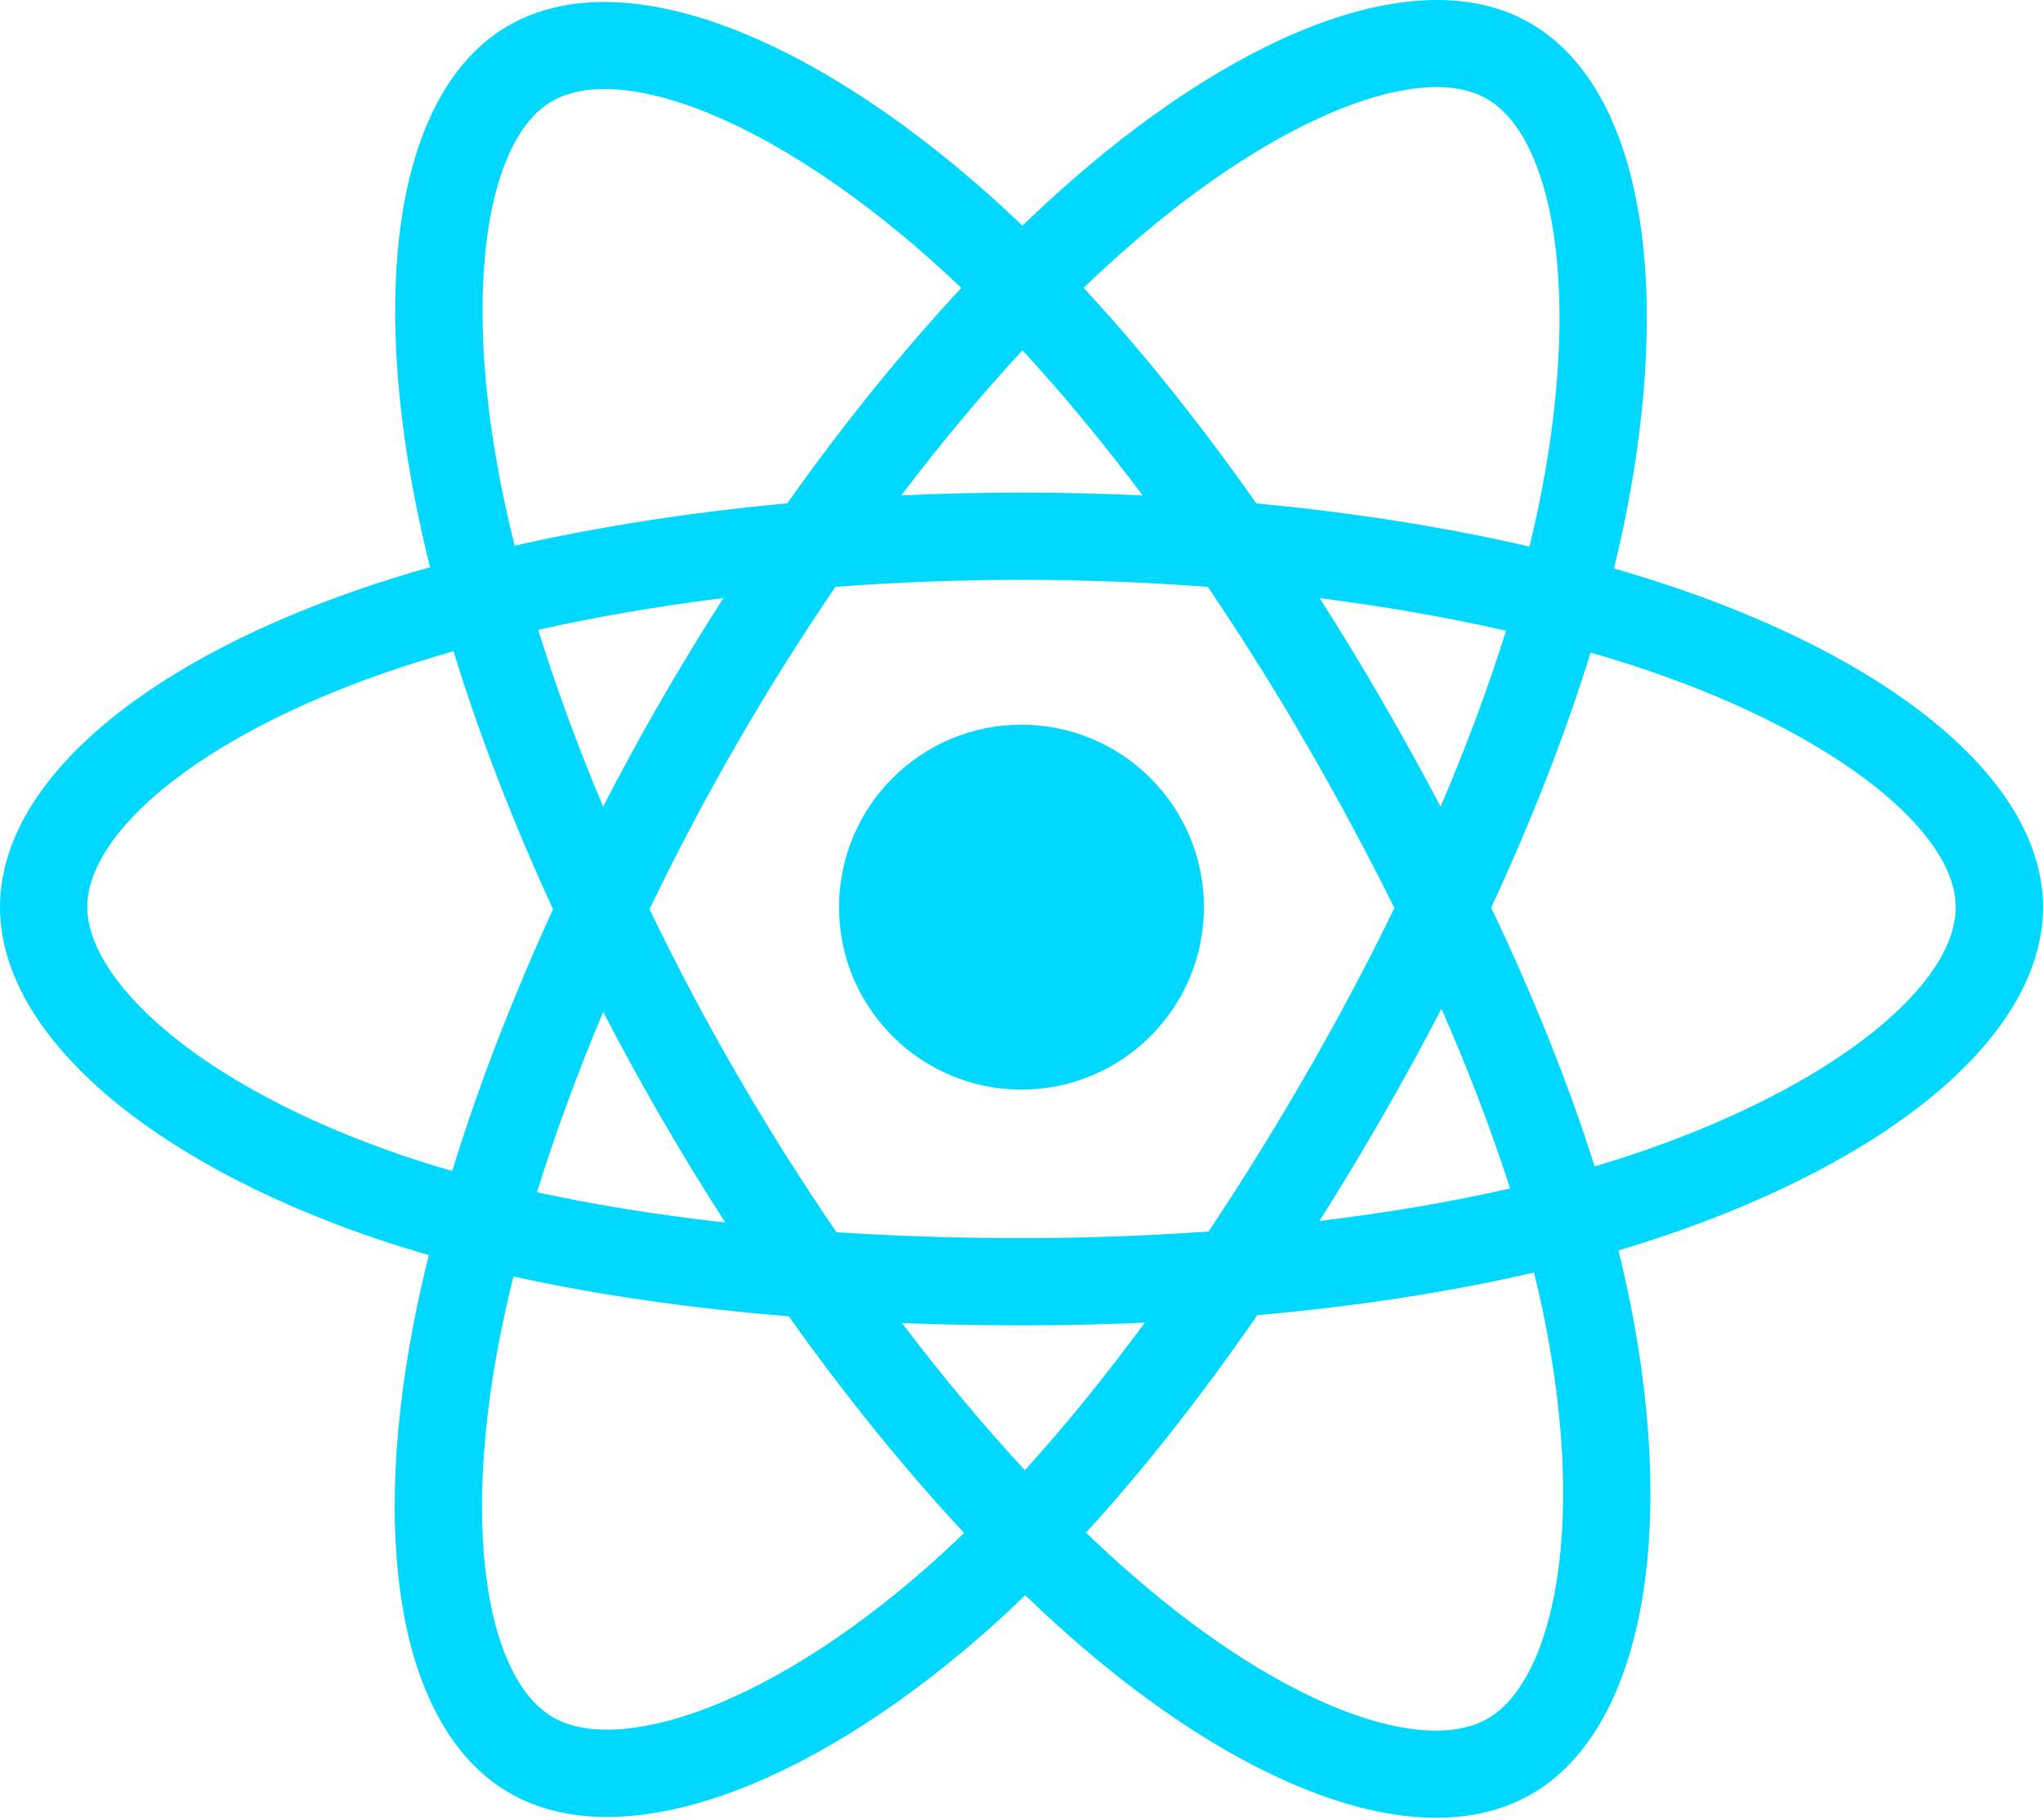
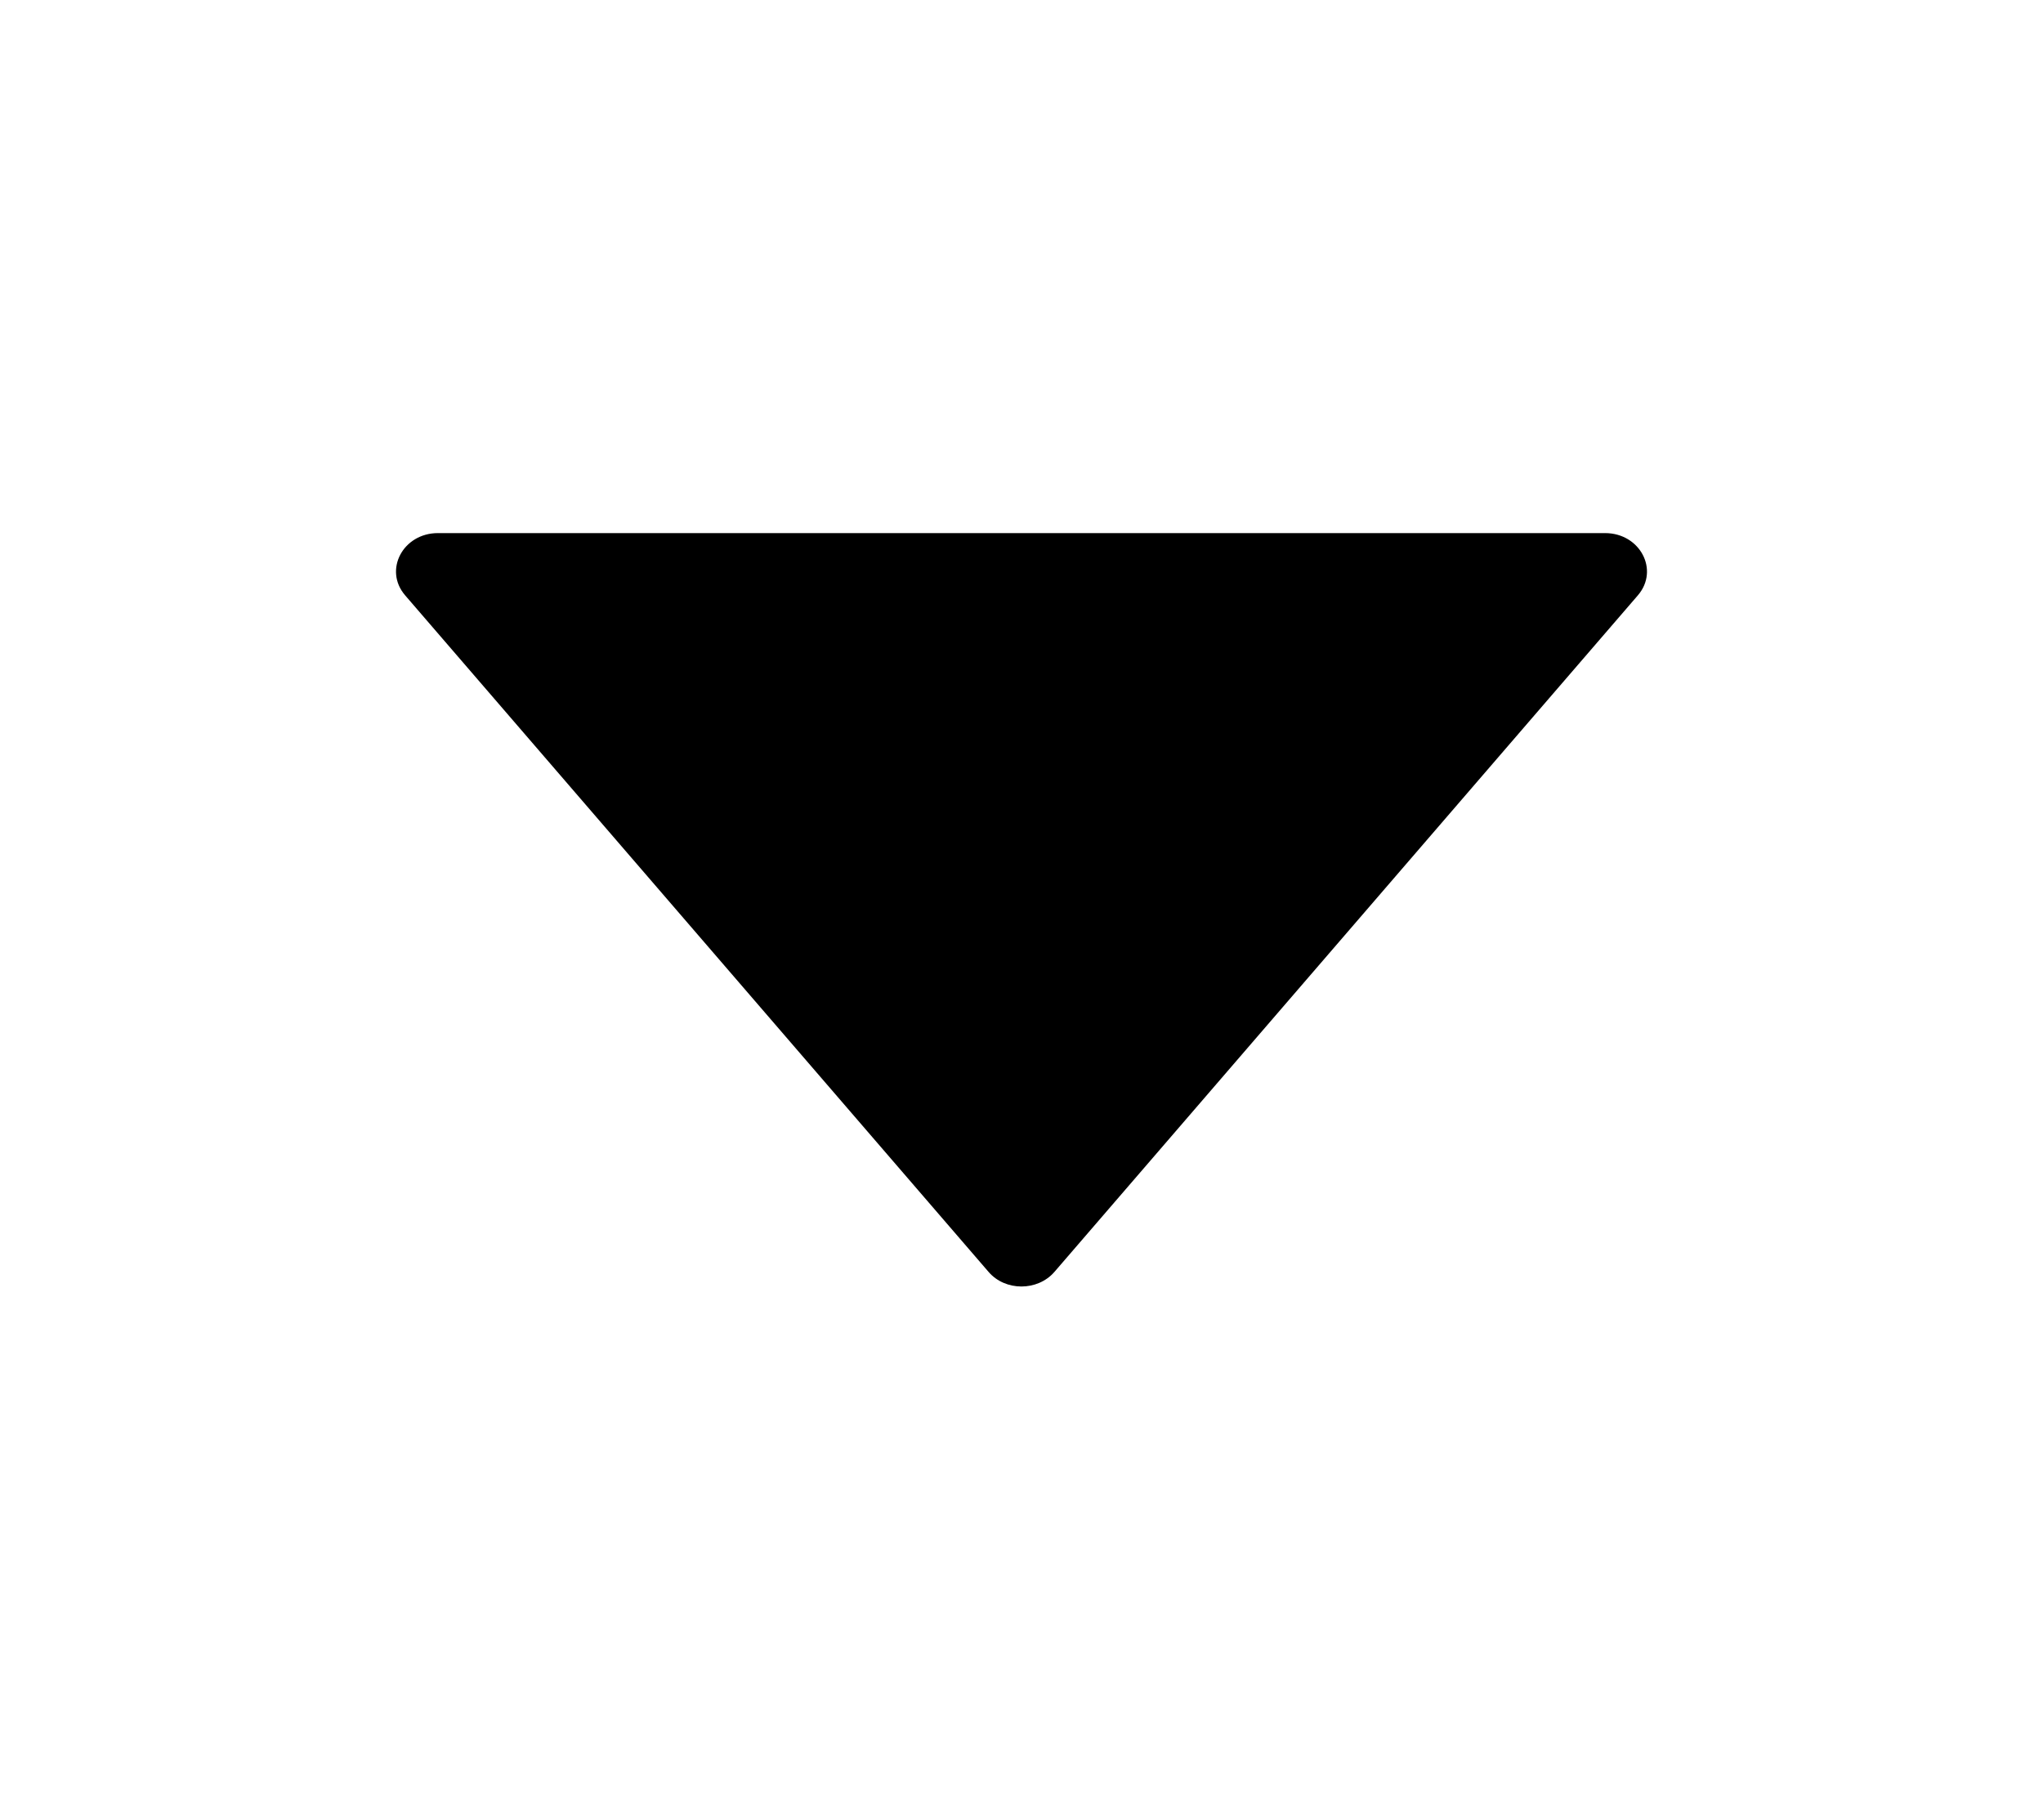
- <svg xmlns="http://www.w3.org/2000/svg" aria-hidden="true" role="img" class="iconify iconify--logos" width="35.93" height="32" preserveAspectRatio="xMidYMid meet" viewBox="0 0 256 228">
-   <path fill="#00D8FF" d="M210.483 73.824a171.49 171.49 0 0 0-8.24-2.597c.465-1.9.893-3.777 1.273-5.621c6.238-30.281 2.16-54.676-11.769-62.708c-13.355-7.7-35.196.329-57.254 19.526a171.23 171.23 0 0 0-6.375 5.848a155.866 155.866 0 0 0-4.241-3.917C100.759 3.829 77.587-4.822 63.673 3.233C50.33 10.957 46.379 33.89 51.995 62.588a170.974 170.974 0 0 0 1.892 8.48c-3.28.932-6.445 1.924-9.474 2.98C17.309 83.498 0 98.307 0 113.668c0 15.865 18.582 31.778 46.812 41.427a145.52 145.52 0 0 0 6.921 2.165a167.467 167.467 0 0 0-2.01 9.138c-5.354 28.2-1.173 50.591 12.134 58.266c13.744 7.926 36.812-.22 59.273-19.855a145.567 145.567 0 0 0 5.342-4.923a168.064 168.064 0 0 0 6.92 6.314c21.758 18.722 43.246 26.282 56.54 18.586c13.731-7.949 18.194-32.003 12.4-61.268a145.016 145.016 0 0 0-1.535-6.842c1.62-.48 3.21-.974 4.76-1.488c29.348-9.723 48.443-25.443 48.443-41.52c0-15.417-17.868-30.326-45.517-39.844Zm-6.365 70.984c-1.4.463-2.836.91-4.3 1.345c-3.24-10.257-7.612-21.163-12.963-32.432c5.106-11 9.31-21.767 12.459-31.957c2.619.758 5.16 1.557 7.61 2.4c23.69 8.156 38.14 20.213 38.14 29.504c0 9.896-15.606 22.743-40.946 31.14Zm-10.514 20.834c2.562 12.94 2.927 24.64 1.23 33.787c-1.524 8.219-4.59 13.698-8.382 15.893c-8.067 4.67-25.32-1.4-43.927-17.412a156.726 156.726 0 0 1-6.437-5.87c7.214-7.889 14.423-17.06 21.459-27.246c12.376-1.098 24.068-2.894 34.671-5.345a134.17 134.17 0 0 1 1.386 6.193ZM87.276 214.515c-7.882 2.783-14.16 2.863-17.955.675c-8.075-4.657-11.432-22.636-6.853-46.752a156.923 156.923 0 0 1 1.869-8.499c10.486 2.32 22.093 3.988 34.498 4.994c7.084 9.967 14.501 19.128 21.976 27.15a134.668 134.668 0 0 1-4.877 4.492c-9.933 8.682-19.886 14.842-28.658 17.94ZM50.35 144.747c-12.483-4.267-22.792-9.812-29.858-15.863c-6.35-5.437-9.555-10.836-9.555-15.216c0-9.322 13.897-21.212 37.076-29.293c2.813-.98 5.757-1.905 8.812-2.773c3.204 10.42 7.406 21.315 12.477 32.332c-5.137 11.18-9.399 22.249-12.634 32.792a134.718 134.718 0 0 1-6.318-1.979Zm12.378-84.26c-4.811-24.587-1.616-43.134 6.425-47.789c8.564-4.958 27.502 2.111 47.463 19.835a144.318 144.318 0 0 1 3.841 3.545c-7.438 7.987-14.787 17.08-21.808 26.988c-12.04 1.116-23.565 2.908-34.161 5.309a160.342 160.342 0 0 1-1.76-7.887Zm110.427 27.268a347.8 347.8 0 0 0-7.785-12.803c8.168 1.033 15.994 2.404 23.343 4.08c-2.206 7.072-4.956 14.465-8.193 22.045a381.151 381.151 0 0 0-7.365-13.322Zm-45.032-43.861c5.044 5.465 10.096 11.566 15.065 18.186a322.04 322.04 0 0 0-30.257-.006c4.974-6.559 10.069-12.652 15.192-18.18ZM82.802 87.83a323.167 323.167 0 0 0-7.227 13.238c-3.184-7.553-5.909-14.98-8.134-22.152c7.304-1.634 15.093-2.97 23.209-3.984a321.524 321.524 0 0 0-7.848 12.897Zm8.081 65.352c-8.385-.936-16.291-2.203-23.593-3.793c2.26-7.3 5.045-14.885 8.298-22.6a321.187 321.187 0 0 0 7.257 13.246c2.594 4.48 5.28 8.868 8.038 13.147Zm37.542 31.03c-5.184-5.592-10.354-11.779-15.403-18.433c4.902.192 9.899.29 14.978.29c5.218 0 10.376-.117 15.453-.343c-4.985 6.774-10.018 12.97-15.028 18.486Zm52.198-57.817c3.422 7.8 6.306 15.345 8.596 22.52c-7.422 1.694-15.436 3.058-23.88 4.071a382.417 382.417 0 0 0 7.859-13.026a347.403 347.403 0 0 0 7.425-13.565Zm-16.898 8.101a358.557 358.557 0 0 1-12.281 19.815a329.4 329.4 0 0 1-23.444.823c-7.967 0-15.716-.248-23.178-.732a310.202 310.202 0 0 1-12.513-19.846h.001a307.41 307.41 0 0 1-10.923-20.627a310.278 310.278 0 0 1 10.89-20.637l-.001.001a307.318 307.318 0 0 1 12.413-19.761c7.613-.576 15.42-.876 23.31-.876H128c7.926 0 15.743.303 23.354.883a329.357 329.357 0 0 1 12.335 19.695a358.489 358.489 0 0 1 11.036 20.54a329.472 329.472 0 0 1-11 20.722Zm22.56-122.124c8.572 4.944 11.906 24.881 6.52 51.026c-.344 1.668-.73 3.367-1.15 5.09c-10.622-2.452-22.155-4.275-34.23-5.408c-7.034-10.017-14.323-19.124-21.64-27.008a160.789 160.789 0 0 1 5.888-5.4c18.9-16.447 36.564-22.941 44.612-18.3ZM128 90.808c12.625 0 22.86 10.235 22.86 22.86s-10.235 22.86-22.86 22.86s-22.86-10.235-22.86-22.86s10.235-22.86 22.86-22.86Z" />
+ <svg xmlns="http://www.w3.org/2000/svg" aria-hidden="true" role="img" class="iconify iconify--logos" width="35.93" height="32" preserveAspectRatio="xMidYMid meet" viewBox="0 0 1024 1024">
+   <path fill="#000" d="M840.4 300H183.6c-19.7 0-30.7 20.8-18.5 35l328.4 380.8c9.4 10.9 27.5 10.9 37 0L858.9 335c12.2-14.2 1.2-35-18.5-35z" />
</svg>
